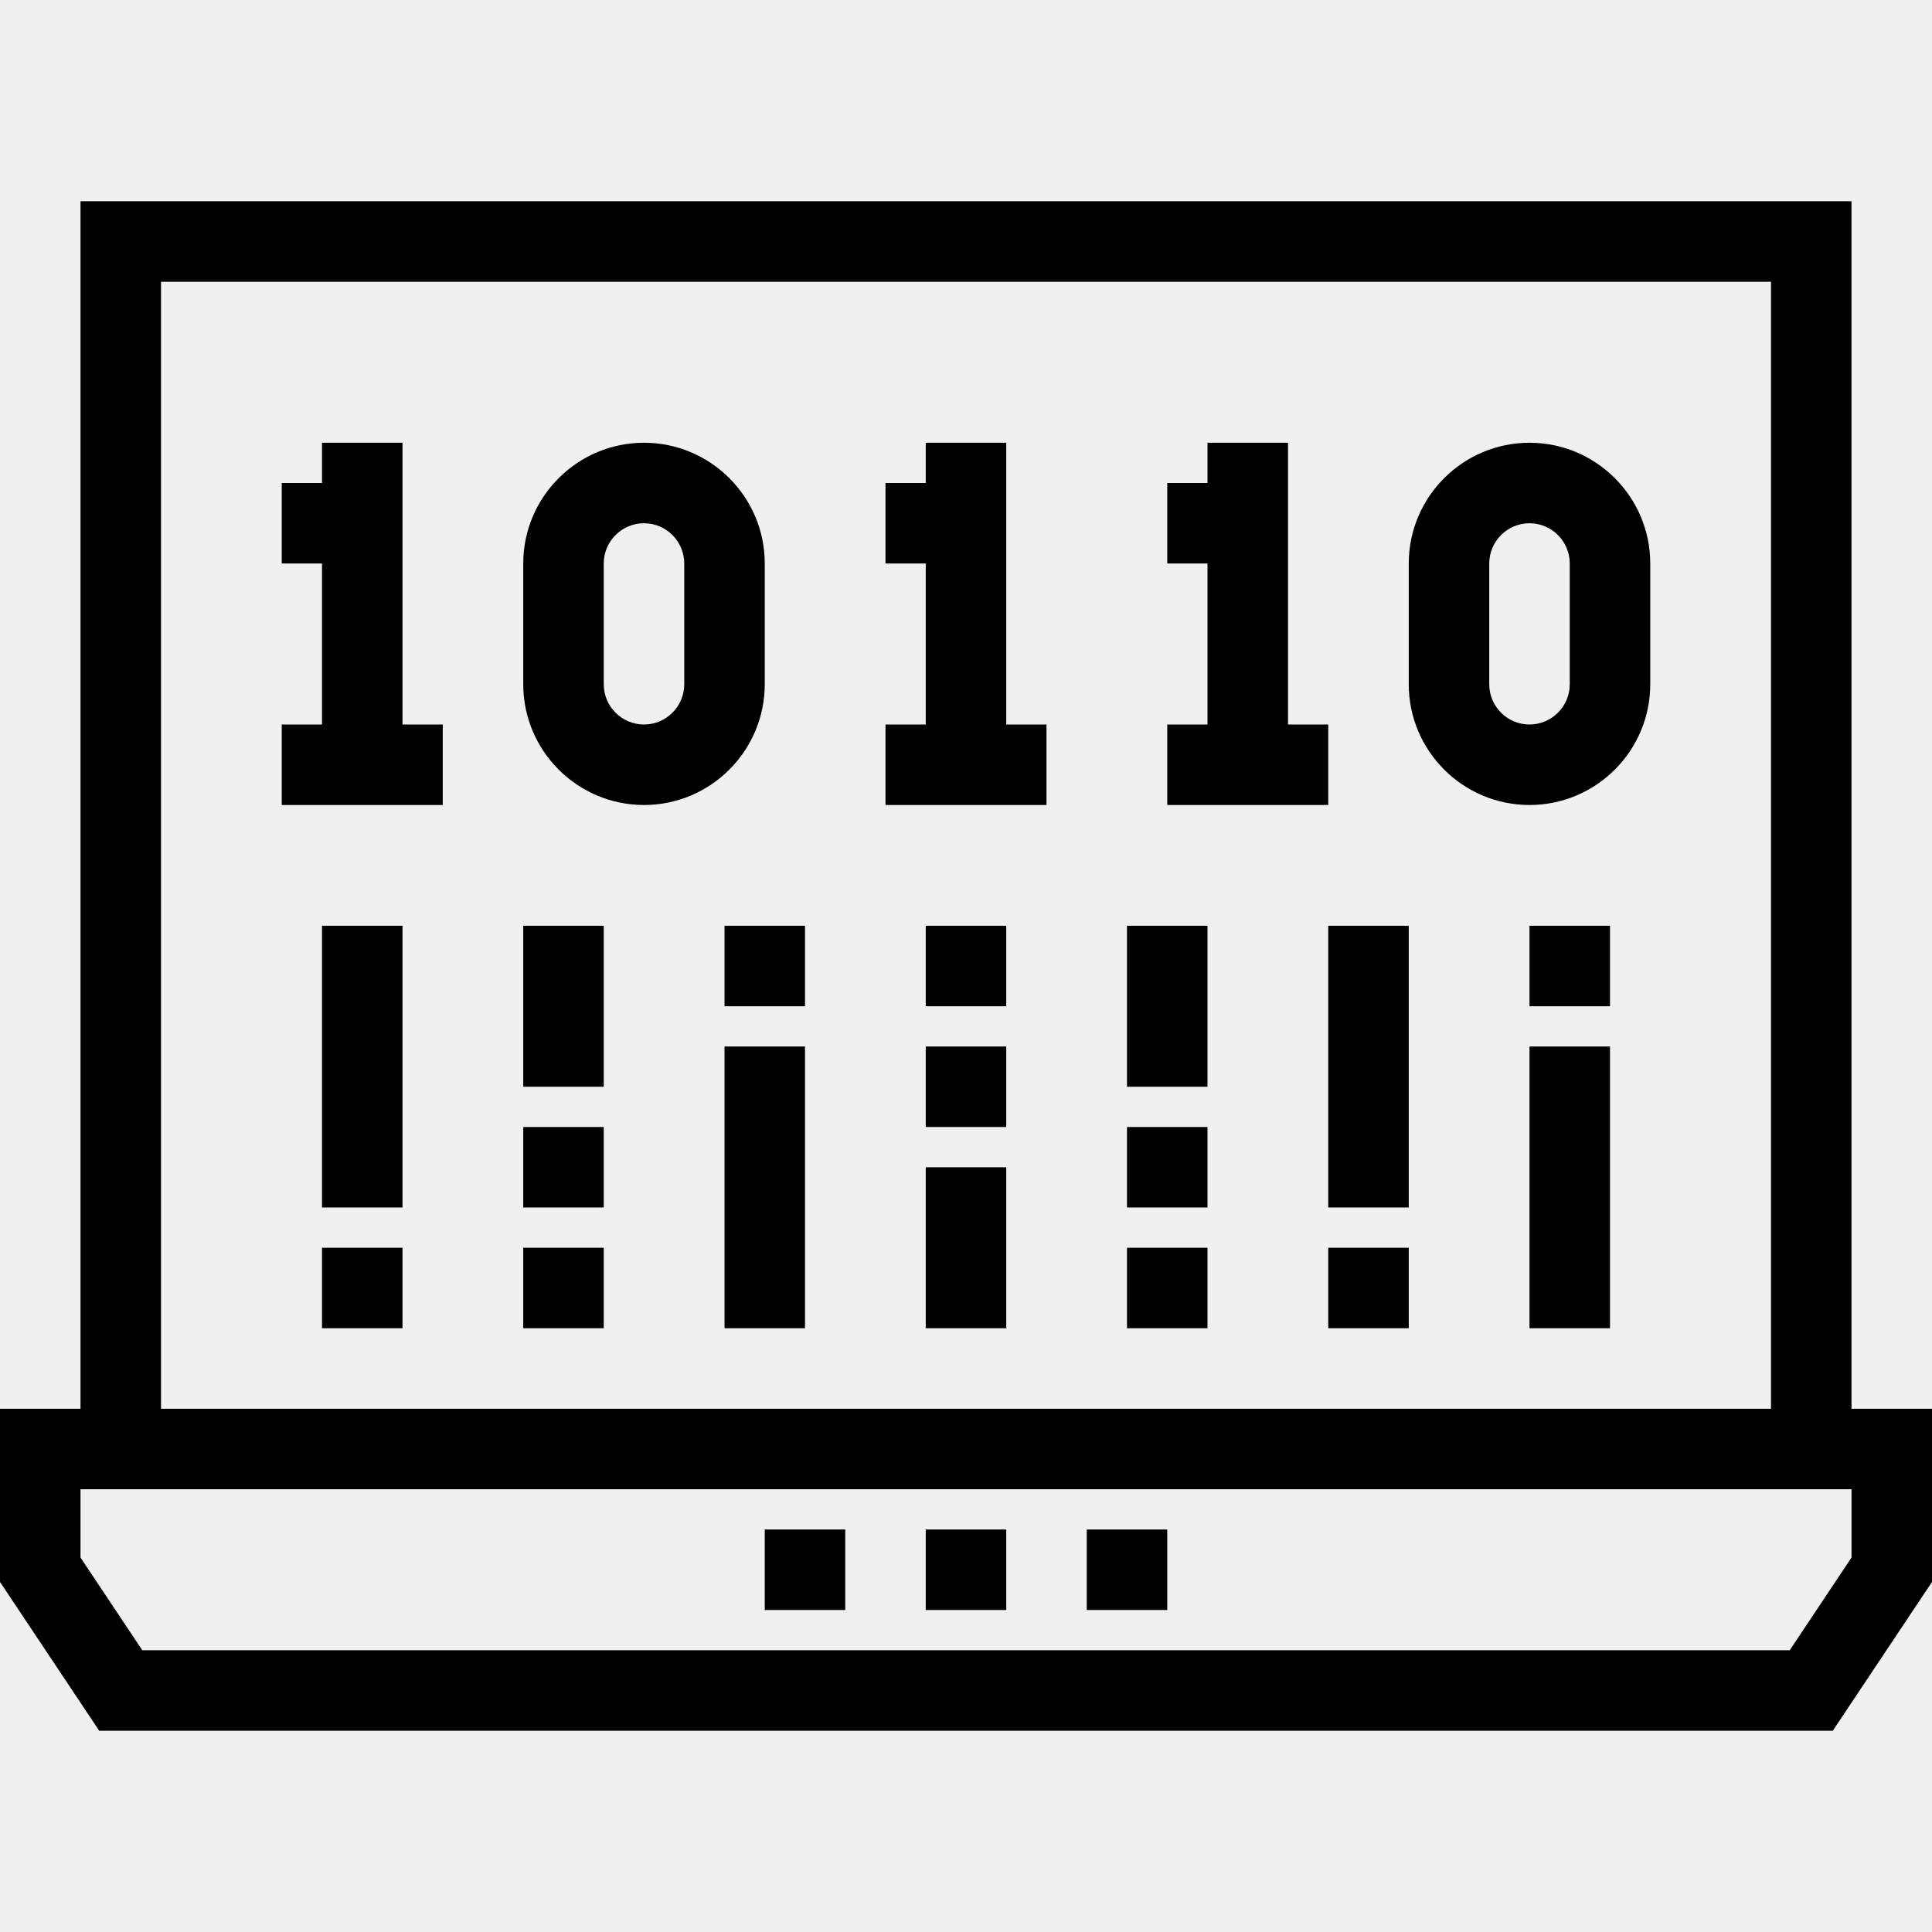
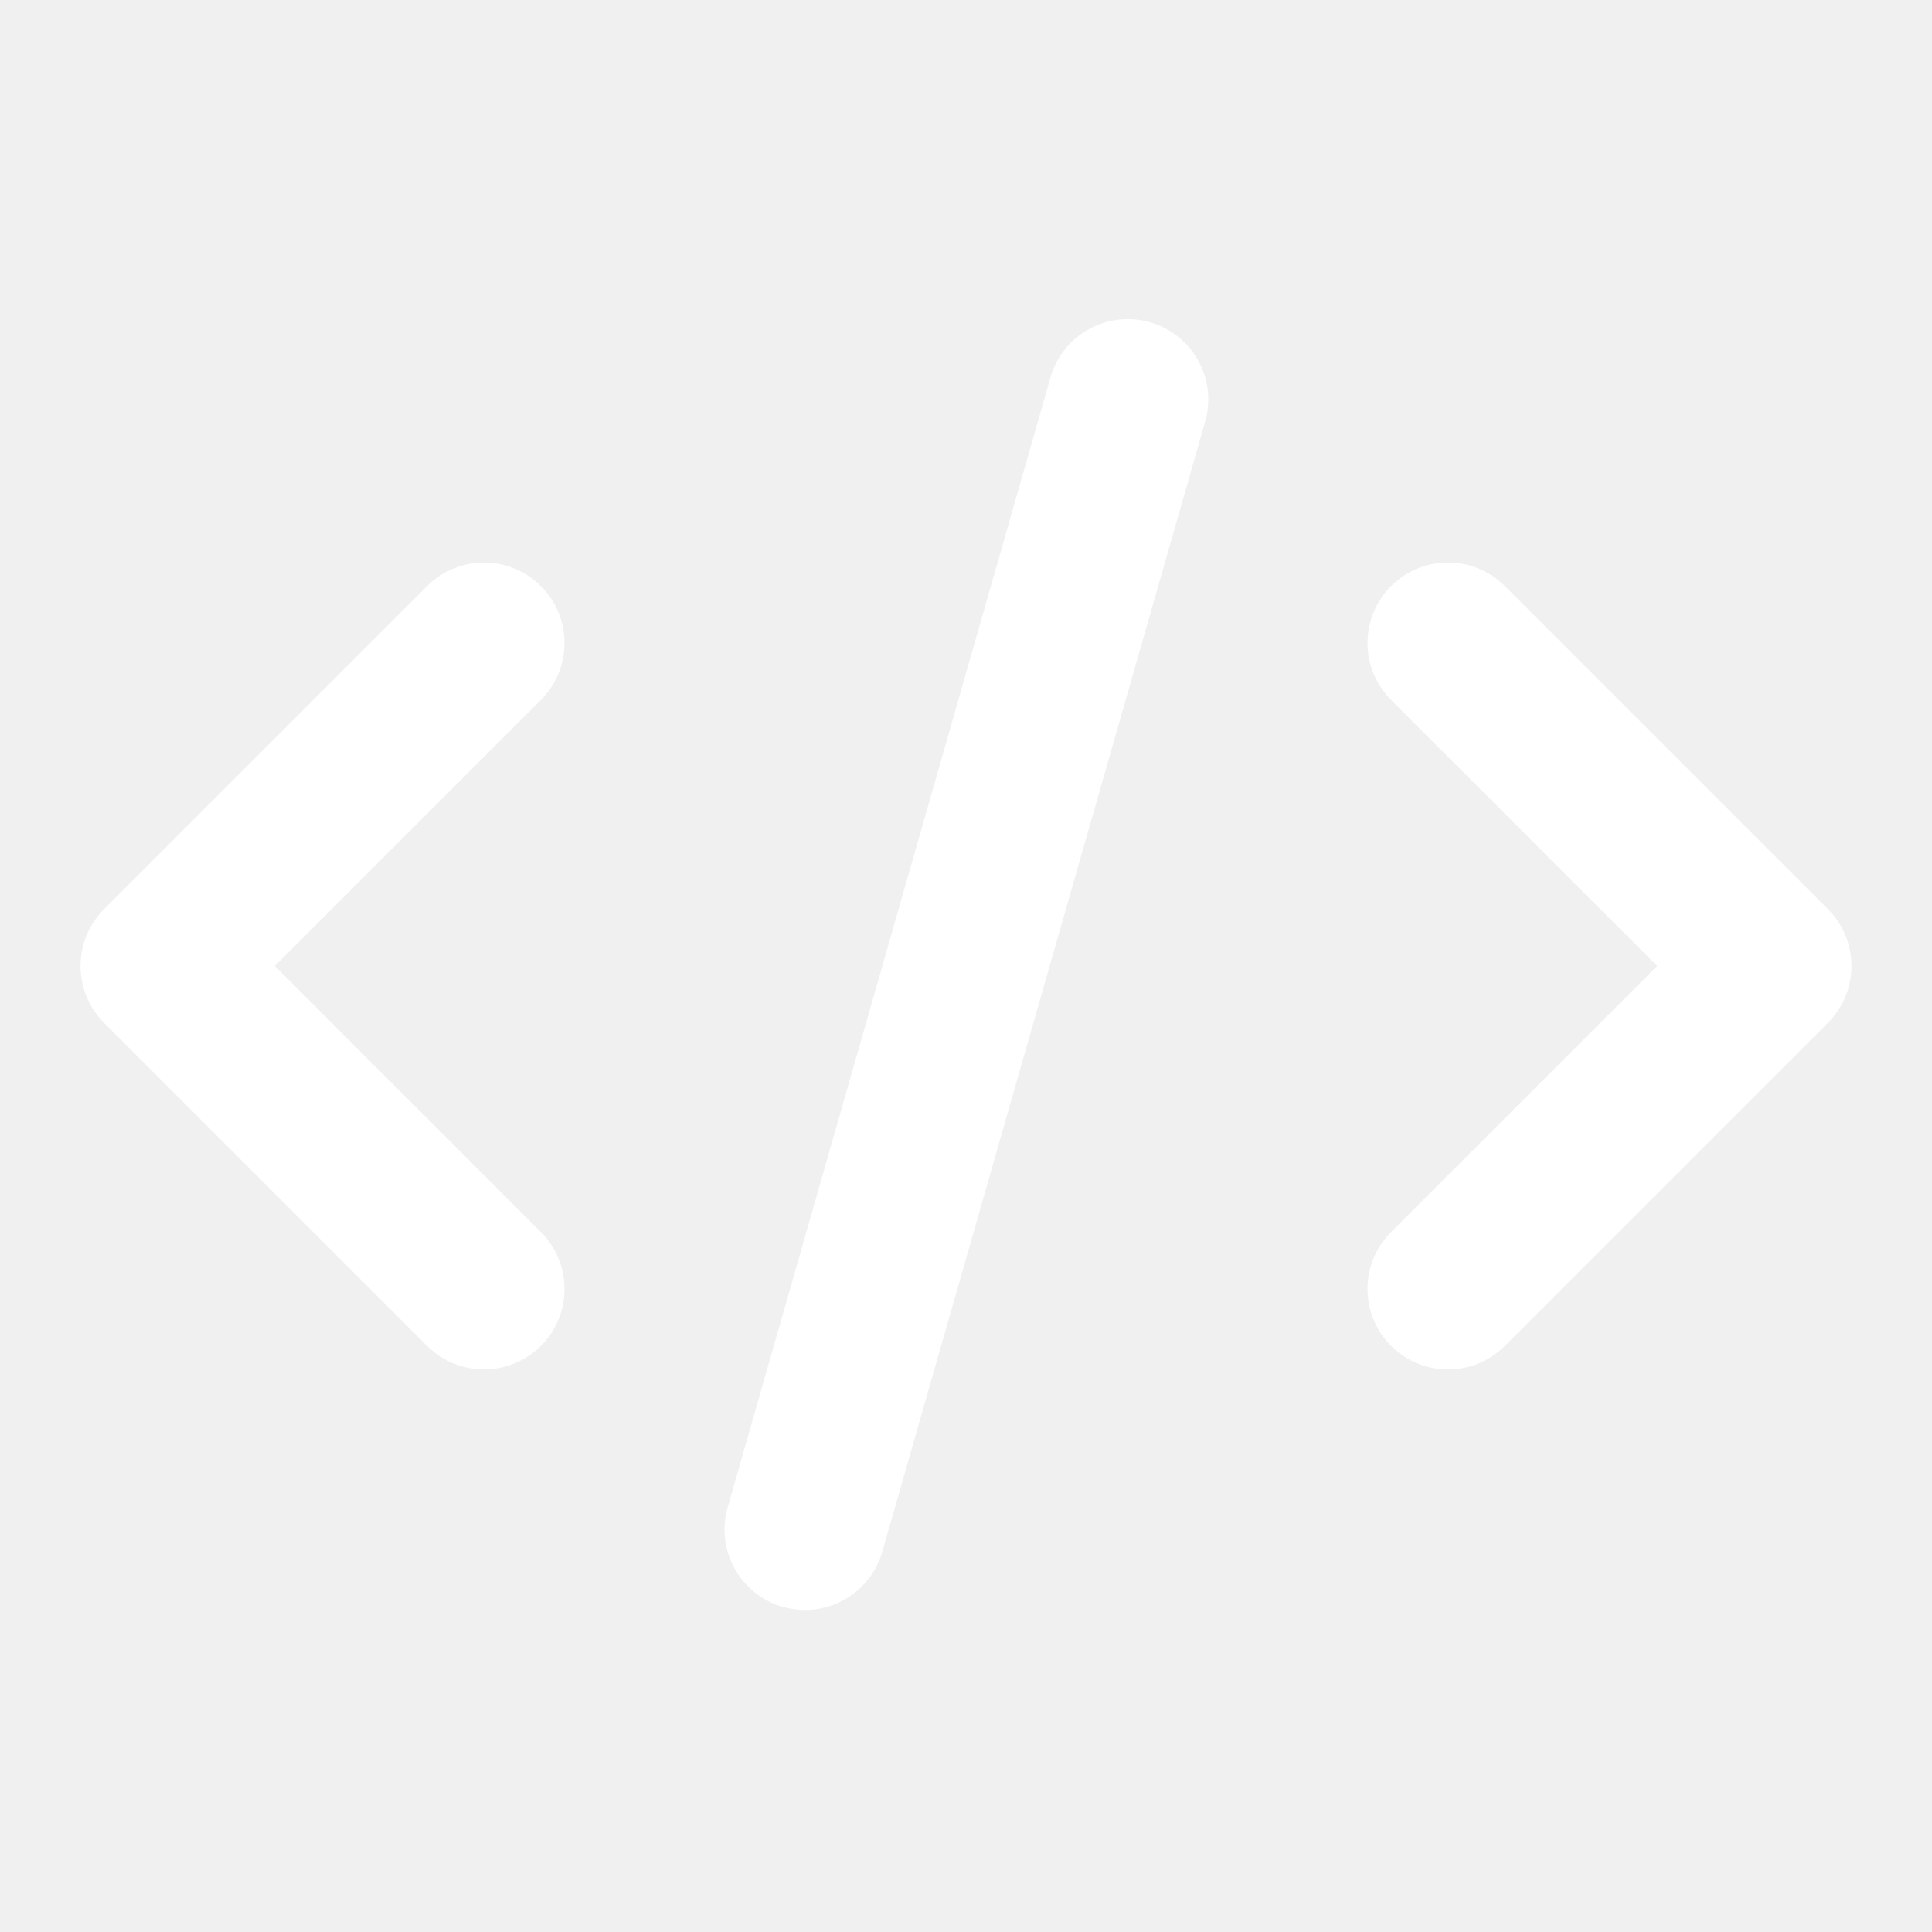
- <svg xmlns="http://www.w3.org/2000/svg" fill="#000000" version="1.1" id="Layer_1" viewBox="0 0 491.52 491.52" xml:space="preserve" width="157px" height="157px" transform="rotate(0)">
+ <svg xmlns="http://www.w3.org/2000/svg" fill="#ffffff" width="64px" height="64px" viewBox="0 0 24 24">
  <g id="SVGRepo_bgCarrier" stroke-width="0" />
-   <g id="SVGRepo_tracerCarrier" stroke-linecap="round" stroke-linejoin="round" stroke="#CCCCCC" stroke-width="1.966" />
+   <g id="SVGRepo_tracerCarrier" stroke-linecap="round" stroke-linejoin="round" />
  <g id="SVGRepo_iconCarrier">
-     <g>
-       <g>
-         <path d="M471.04,358.4V51.2H20.48v307.2H0v44.06l25.24,37.86h441.04l25.24-37.86V358.4H471.04z M40.96,71.68h409.6V358.4H40.96 V71.68z M471.04,396.26l-15.72,23.58H36.2l-15.72-23.58v-17.38h450.56V396.26z" />
-       </g>
-     </g>
-     <g>
-       <g>
-         <rect x="235.52" y="389.12" width="20.48" height="20.48" />
-       </g>
-     </g>
-     <g>
-       <g>
-         <rect x="194.56" y="389.12" width="20.48" height="20.48" />
-       </g>
-     </g>
-     <g>
-       <g>
-         <rect x="276.48" y="389.12" width="20.48" height="20.48" />
-       </g>
-     </g>
-     <g>
-       <g>
-         <polygon points="102.4,184.32 102.4,112.64 81.92,112.64 81.92,122.88 71.68,122.88 71.68,143.36 81.92,143.36 81.92,184.32 71.68,184.32 71.68,204.8 112.64,204.8 112.64,184.32 " />
-       </g>
-     </g>
-     <g>
-       <g>
-         <polygon points="256,184.32 256,112.64 235.52,112.64 235.52,122.88 225.28,122.88 225.28,143.36 235.52,143.36 235.52,184.32 225.28,184.32 225.28,204.8 266.24,204.8 266.24,184.32 " />
-       </g>
-     </g>
-     <g>
-       <g>
-         <polygon points="327.68,184.32 327.68,112.64 307.2,112.64 307.2,122.88 296.96,122.88 296.96,143.36 307.2,143.36 307.2,184.32 296.96,184.32 296.96,204.8 337.92,204.8 337.92,184.32 " />
-       </g>
-     </g>
-     <g>
-       <g>
-         <path d="M163.84,112.64c-16.94,0-30.72,13.78-30.72,30.72v30.72c0,16.94,13.78,30.72,30.72,30.72s30.72-13.78,30.72-30.72v-30.72 C194.56,126.42,180.78,112.64,163.84,112.64z M174.08,174.08c0,5.645-4.595,10.24-10.24,10.24c-5.645,0-10.24-4.595-10.24-10.24 v-30.72c0-5.645,4.595-10.24,10.24-10.24c5.645,0,10.24,4.595,10.24,10.24V174.08z" />
-       </g>
-     </g>
-     <g>
-       <g>
-         <path d="M389.12,112.64c-16.94,0-30.72,13.78-30.72,30.72v30.72c0,16.94,13.78,30.72,30.72,30.72s30.72-13.78,30.72-30.72v-30.72 C419.84,126.42,406.06,112.64,389.12,112.64z M399.36,174.08c0,5.645-4.595,10.24-10.24,10.24c-5.645,0-10.24-4.595-10.24-10.24 v-30.72c0-5.645,4.595-10.24,10.24-10.24c5.645,0,10.24,4.595,10.24,10.24V174.08z" />
-       </g>
-     </g>
-     <g>
-       <g>
-         <rect x="81.92" y="235.52" width="20.48" height="71.68" />
-       </g>
-     </g>
-     <g>
-       <g>
-         <rect x="81.92" y="317.44" width="20.48" height="20.48" />
-       </g>
-     </g>
-     <g>
-       <g>
-         <rect x="184.32" y="266.24" width="20.48" height="71.68" />
-       </g>
-     </g>
-     <g>
-       <g>
-         <rect x="184.32" y="235.52" width="20.48" height="20.48" />
-       </g>
-     </g>
-     <g>
-       <g>
-         <rect x="337.92" y="235.52" width="20.48" height="71.68" />
-       </g>
-     </g>
-     <g>
-       <g>
-         <rect x="337.92" y="317.44" width="20.48" height="20.48" />
-       </g>
-     </g>
-     <g>
-       <g>
-         <rect x="389.12" y="266.24" width="20.48" height="71.68" />
-       </g>
-     </g>
-     <g>
-       <g>
-         <rect x="389.12" y="235.52" width="20.48" height="20.48" />
-       </g>
-     </g>
-     <g>
-       <g>
-         <rect x="133.12" y="317.44" width="20.48" height="20.48" />
-       </g>
-     </g>
-     <g>
-       <g>
-         <rect x="133.12" y="235.52" width="20.48" height="40.96" />
-       </g>
-     </g>
-     <g>
-       <g>
-         <rect x="133.12" y="286.72" width="20.48" height="20.48" />
-       </g>
-     </g>
-     <g>
-       <g>
-         <rect x="286.72" y="317.44" width="20.48" height="20.48" />
-       </g>
-     </g>
-     <g>
-       <g>
-         <rect x="286.72" y="235.52" width="20.48" height="40.96" />
-       </g>
-     </g>
-     <g>
-       <g>
-         <rect x="286.72" y="286.72" width="20.48" height="20.48" />
-       </g>
-     </g>
-     <g>
-       <g>
-         <rect x="235.52" y="235.52" width="20.48" height="20.48" />
-       </g>
-     </g>
-     <g>
-       <g>
-         <rect x="235.52" y="296.96" width="20.48" height="40.96" />
-       </g>
-     </g>
-     <g>
-       <g>
-         <rect x="235.52" y="266.24" width="20.48" height="20.48" />
-       </g>
-     </g>
+     <path d="M1.293,11.293l4-4A1,1,0,1,1,6.707,8.707L3.414,12l3.293,3.293a1,1,0,1,1-1.414,1.414l-4-4A1,1,0,0,1,1.293,11.293Zm17.414-4a1,1,0,1,0-1.414,1.414L20.586,12l-3.293,3.293a1,1,0,1,0,1.414,1.414l4-4a1,1,0,0,0,0-1.414ZM13.039,4.726l-4,14a1,1,0,0,0,.686,1.236A1.053,1.053,0,0,0,10,20a1,1,0,0,0,.961-.726l4-14a1,1,0,1,0-1.922-.548Z" />
  </g>
</svg>
